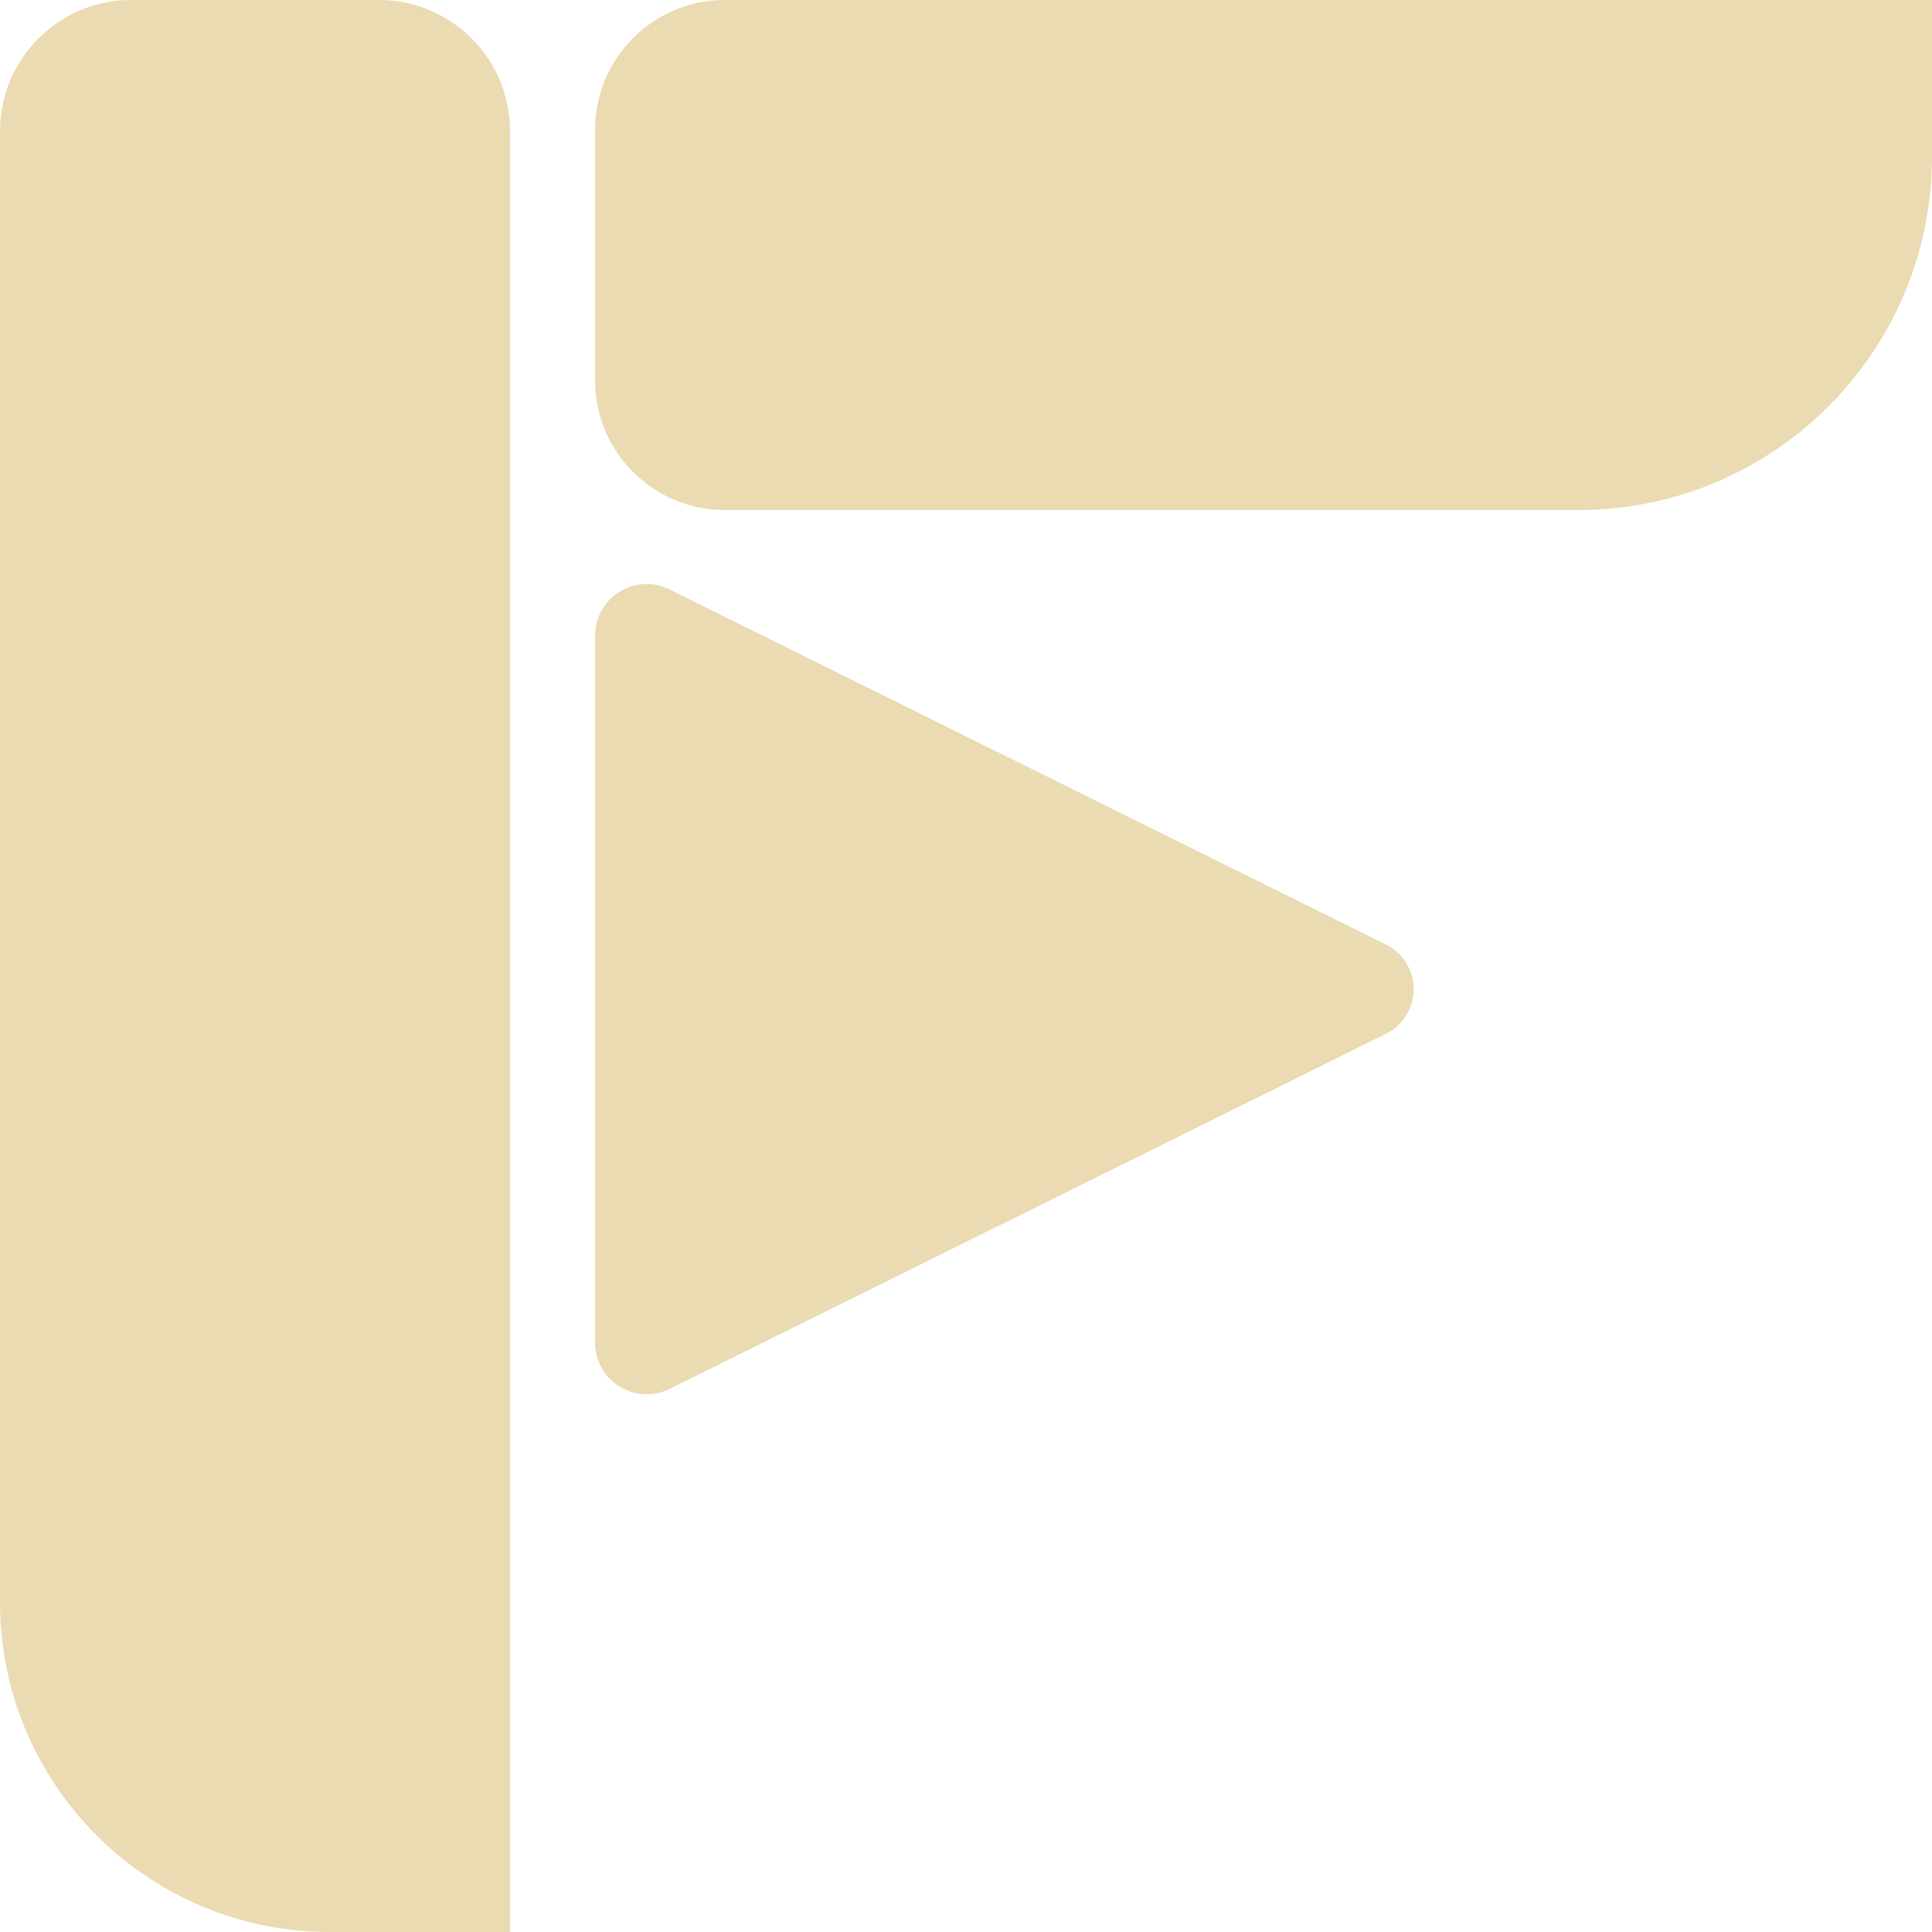
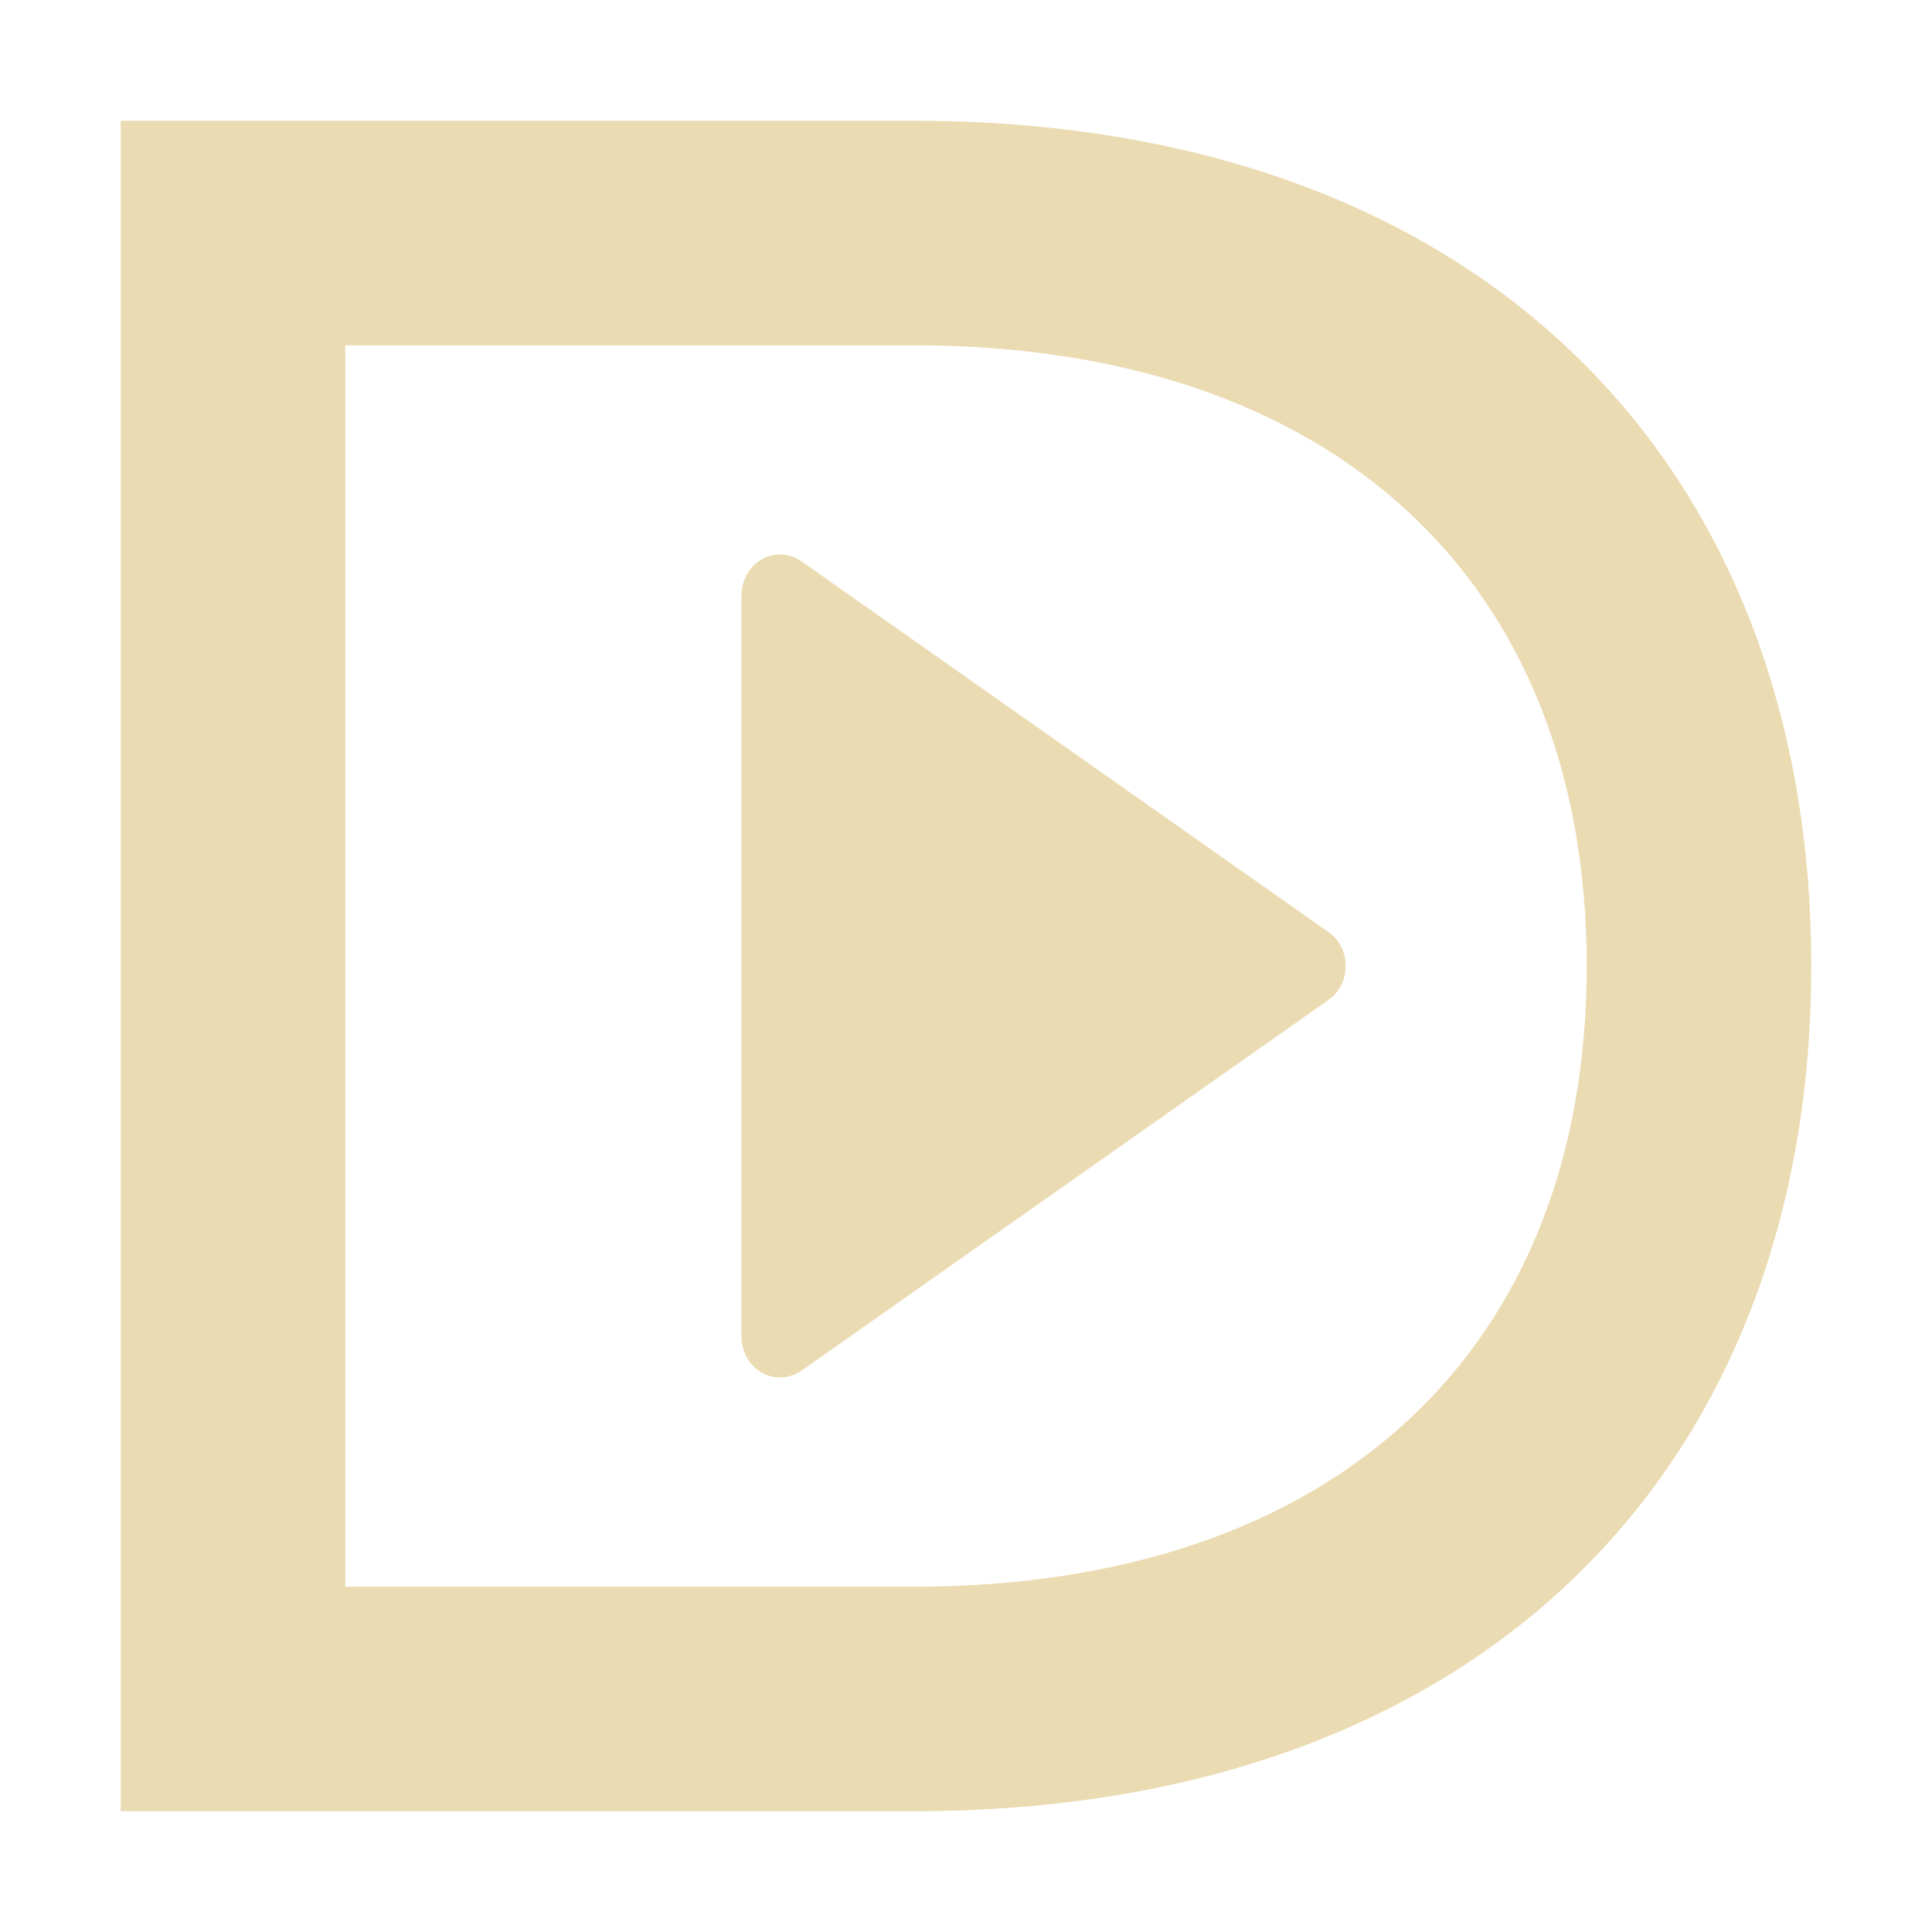
- <svg xmlns="http://www.w3.org/2000/svg" width="25" height="25" style="fill-rule:evenodd;clip-rule:evenodd;stroke-linejoin:round;stroke-miterlimit:2">
-   <path d="M4.903 0C5.84 0 6.6.76 6.6 1.697V25H4.27A4.268 4.268 0 0 1 0 20.73V1.697C0 .76.76 0 1.697 0h3.206zM25 0v2.022A4.577 4.577 0 0 1 20.422 6.6H9.38A1.68 1.68 0 0 1 7.7 4.92V1.68C7.7.752 8.452 0 9.38 0H25zm-7.064 12.223a.645.645 0 0 1 0 1.154l-9.273 4.596a.668.668 0 0 1-.963-.597V8.224a.667.667 0 0 1 .963-.597l9.273 4.596z" style="fill-opacity:1;fill:#ebdbb2" />
+ <svg xmlns="http://www.w3.org/2000/svg" width="25" height="25" viewBox="26 22 64 64">
+   <g transform="translate(58 54) scale(.875) translate(-58 -54)">
+     <path fill-rule="evenodd" d="M26,22H56C77.5,22 90,35 90,54C90,73 77.5,86 56,86H26ZM34.5,30.5V77.5H56C72,77.5 81.5,68.5 81.5,54C81.5,39.5 72,30.5 56,30.5Z" fill="#ebdbb2" />
+     <path d="M51.8,38.7C50.8,38 49.5,38.7 49.5,40V68C49.5,69.3 50.8,70 51.8,69.3L71.7,55.3C72.6,54.7 72.6,53.3 71.7,52.7Z" fill="#ebdbb2" />
+   </g>
</svg>
